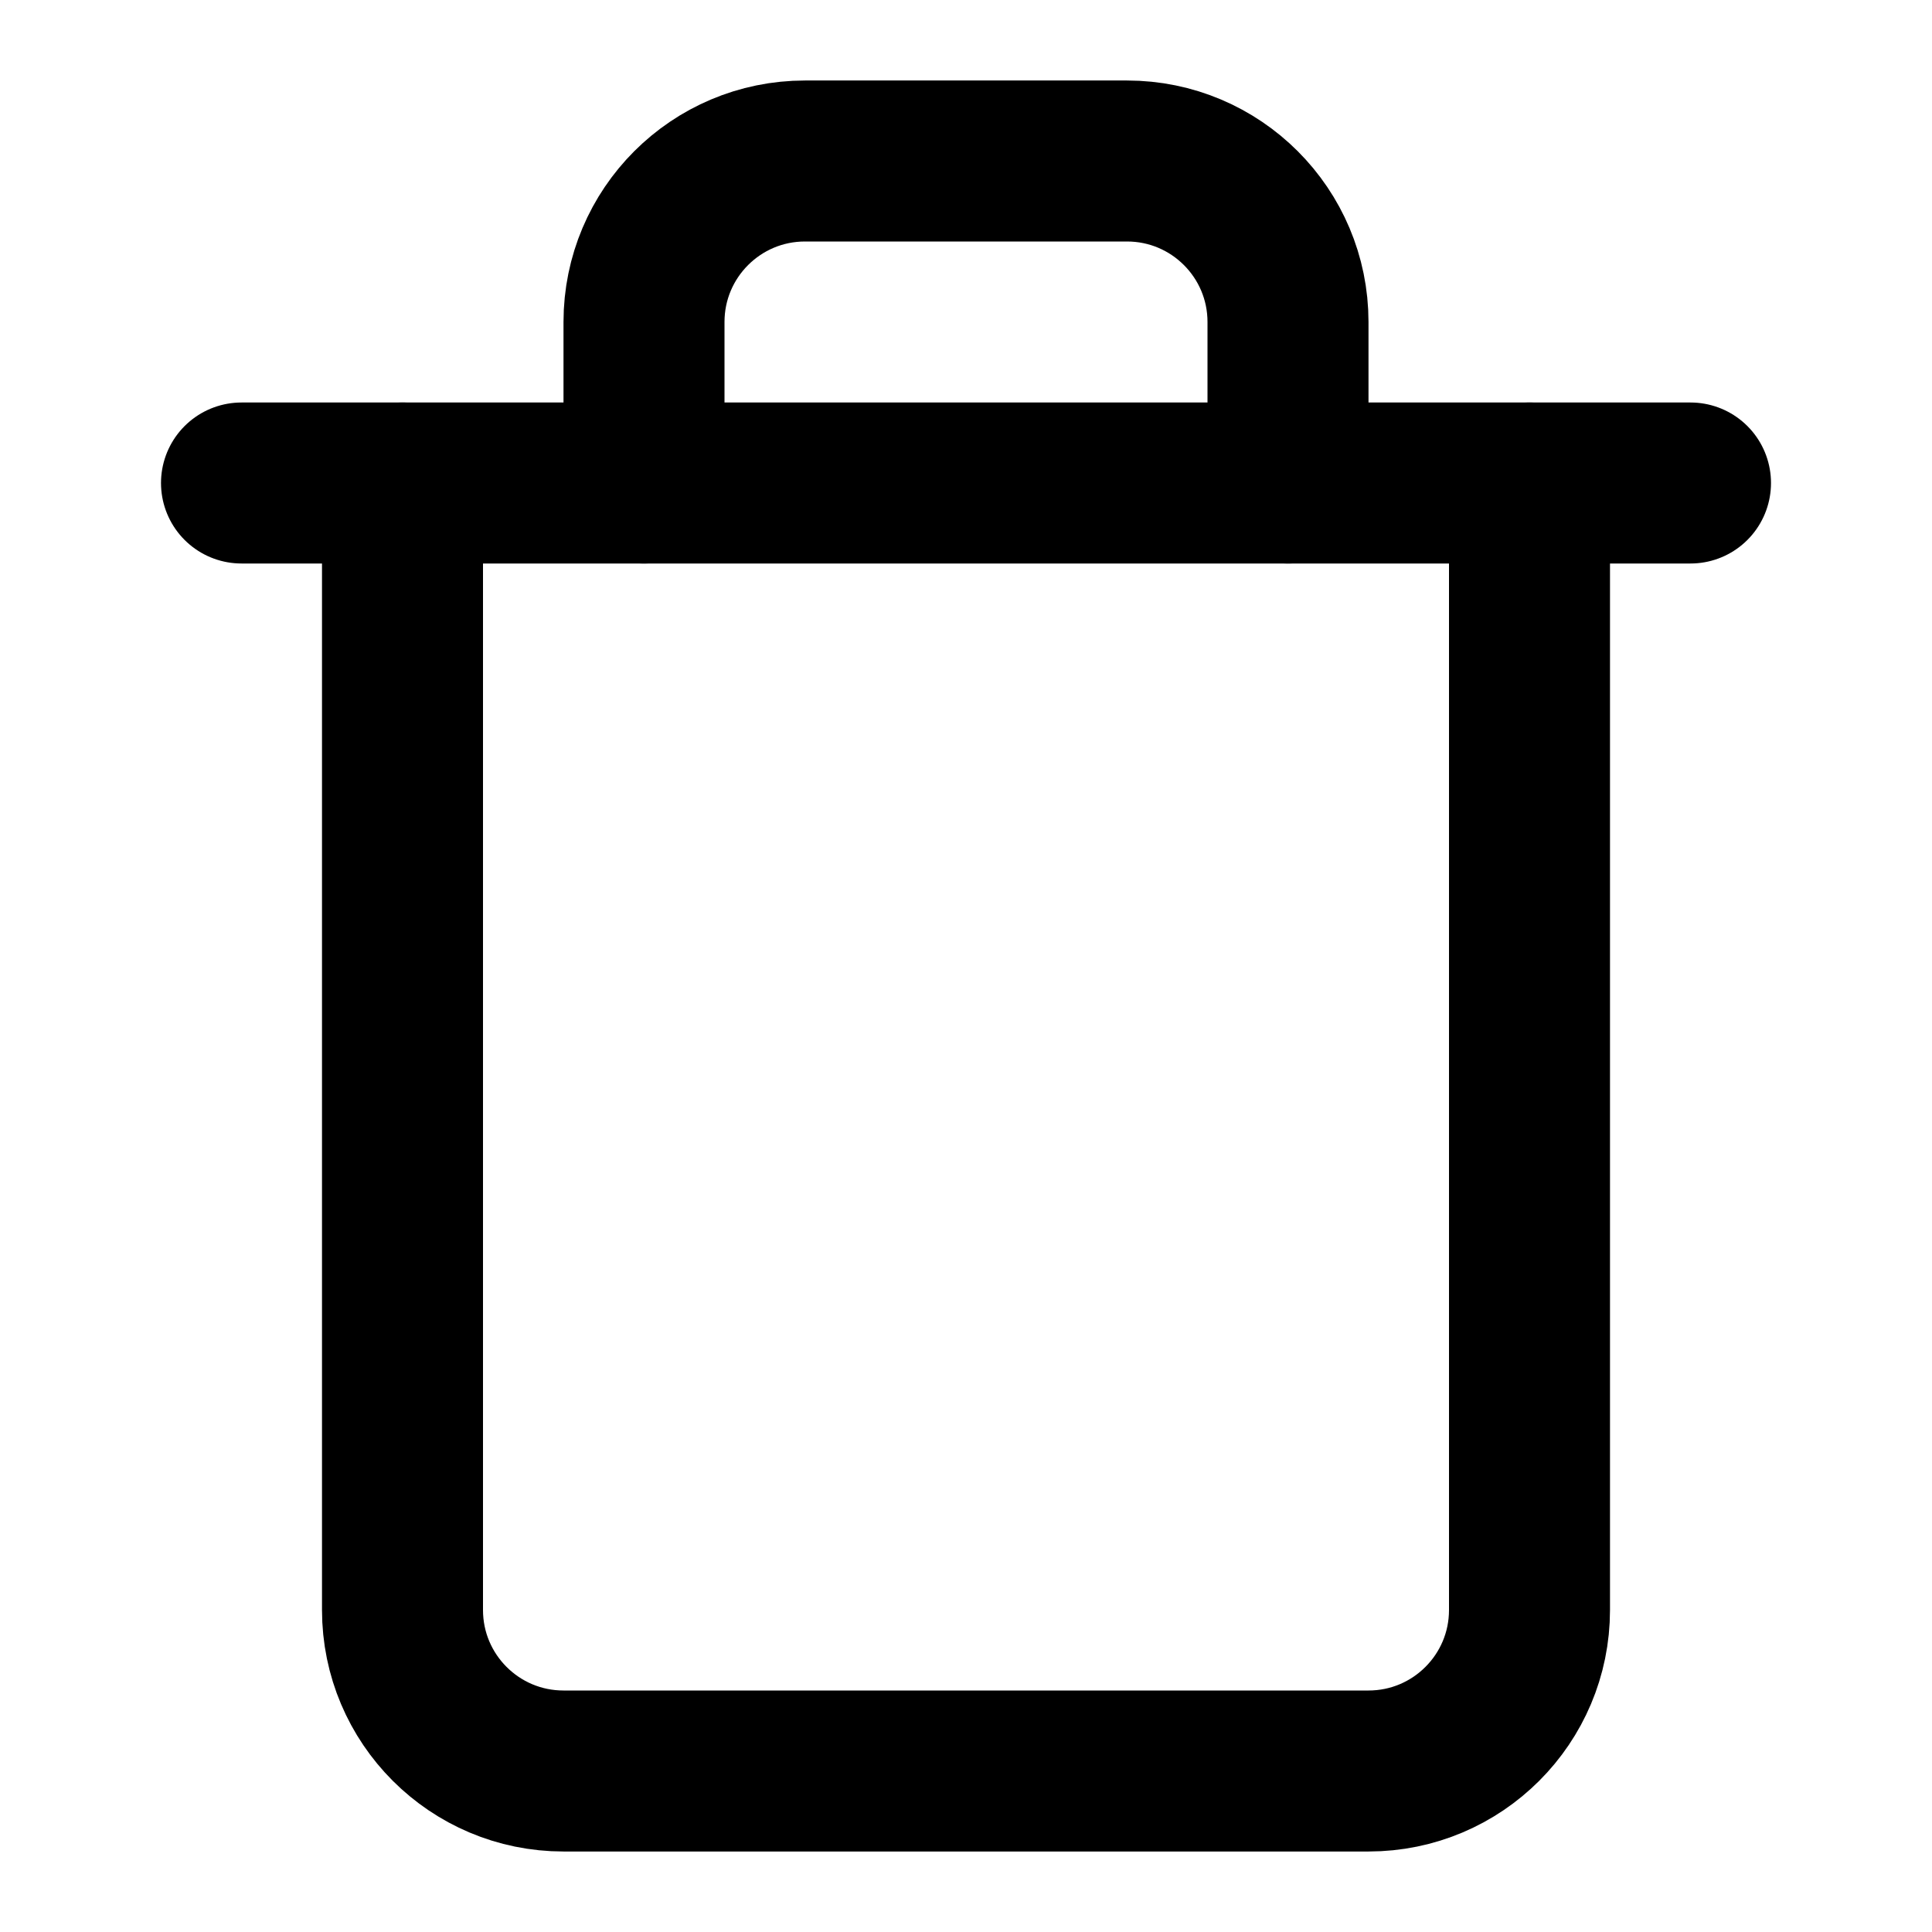
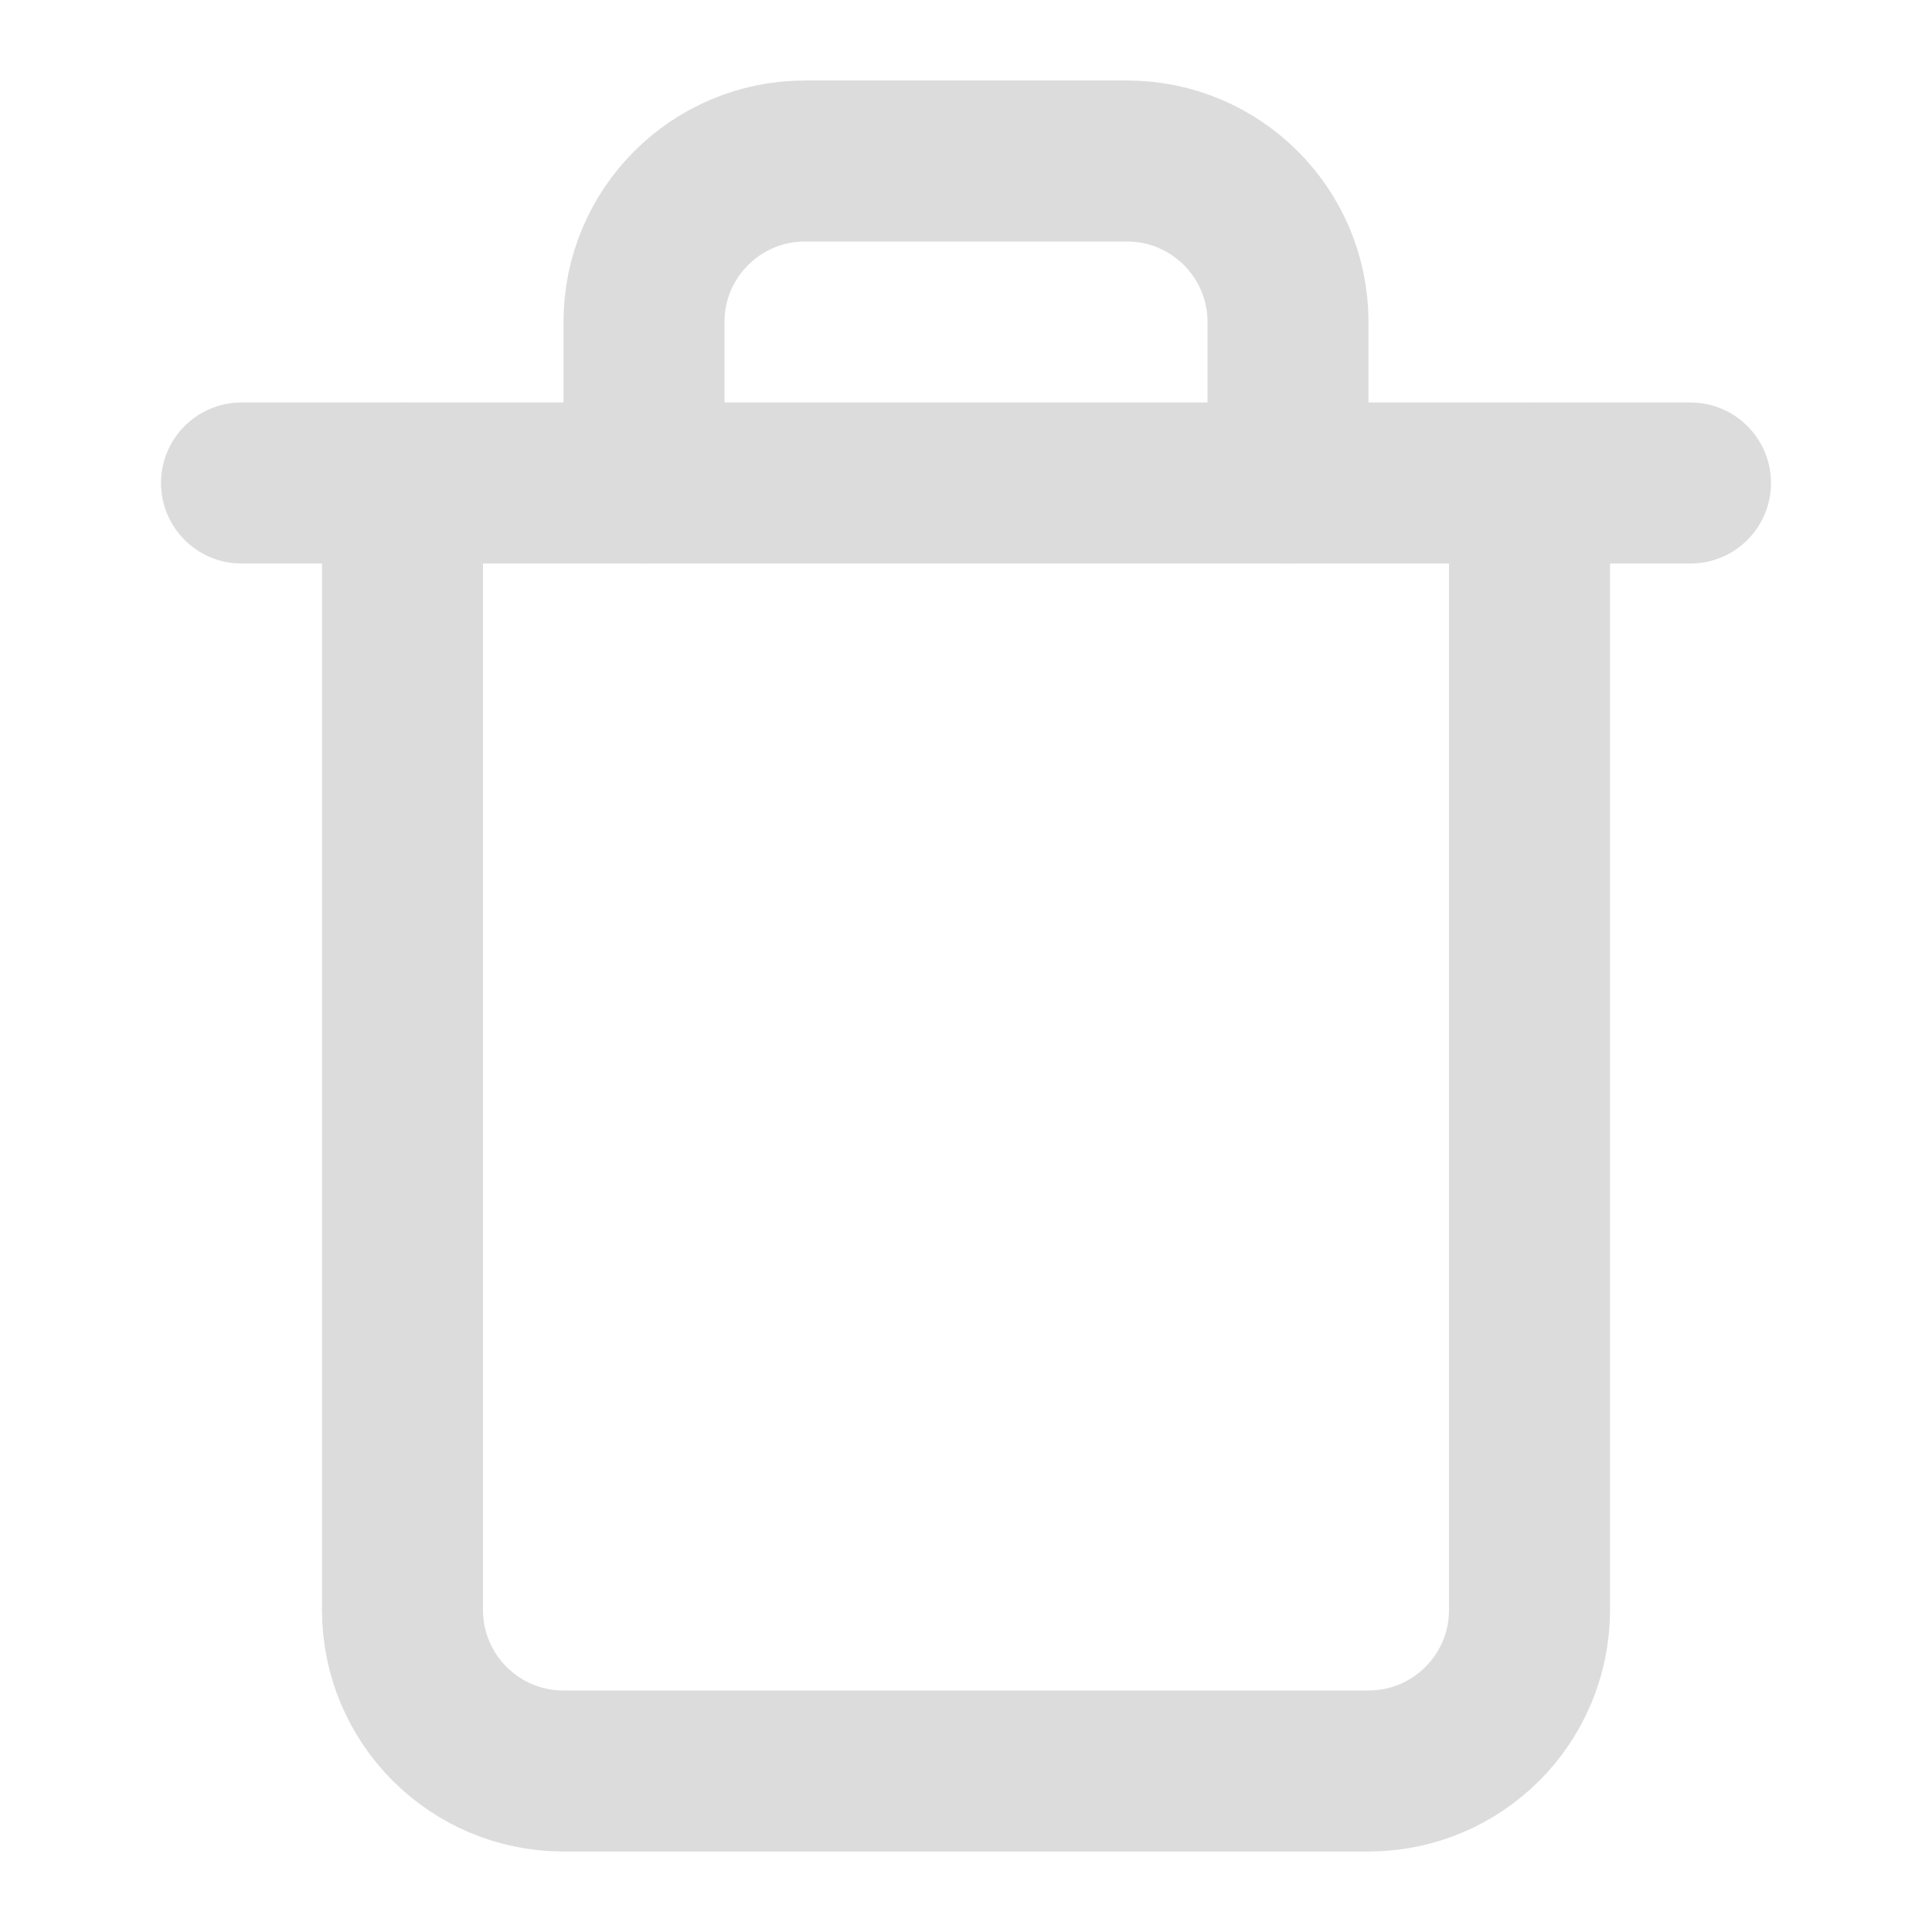
- <svg xmlns="http://www.w3.org/2000/svg" width="24" height="24" viewBox="0 0 24 24" fill="none" stroke="currentColor" stroke-width="2" stroke-linecap="round" stroke-linejoin="round" class="feather feather-trash">
+ <svg xmlns="http://www.w3.org/2000/svg" width="24" height="24" viewBox="0 0 24 24" fill="none" stroke="gainsboro" stroke-width="2" stroke-linecap="round" stroke-linejoin="round" class="feather feather-trash">
  <polyline points="3 6 5 6 21 6" />
  <path d="M19 6v14a2 2 0 0 1-2 2H7a2 2 0 0 1-2-2V6m3 0V4a2 2 0 0 1 2-2h4a2 2 0 0 1 2 2v2" />
</svg>
